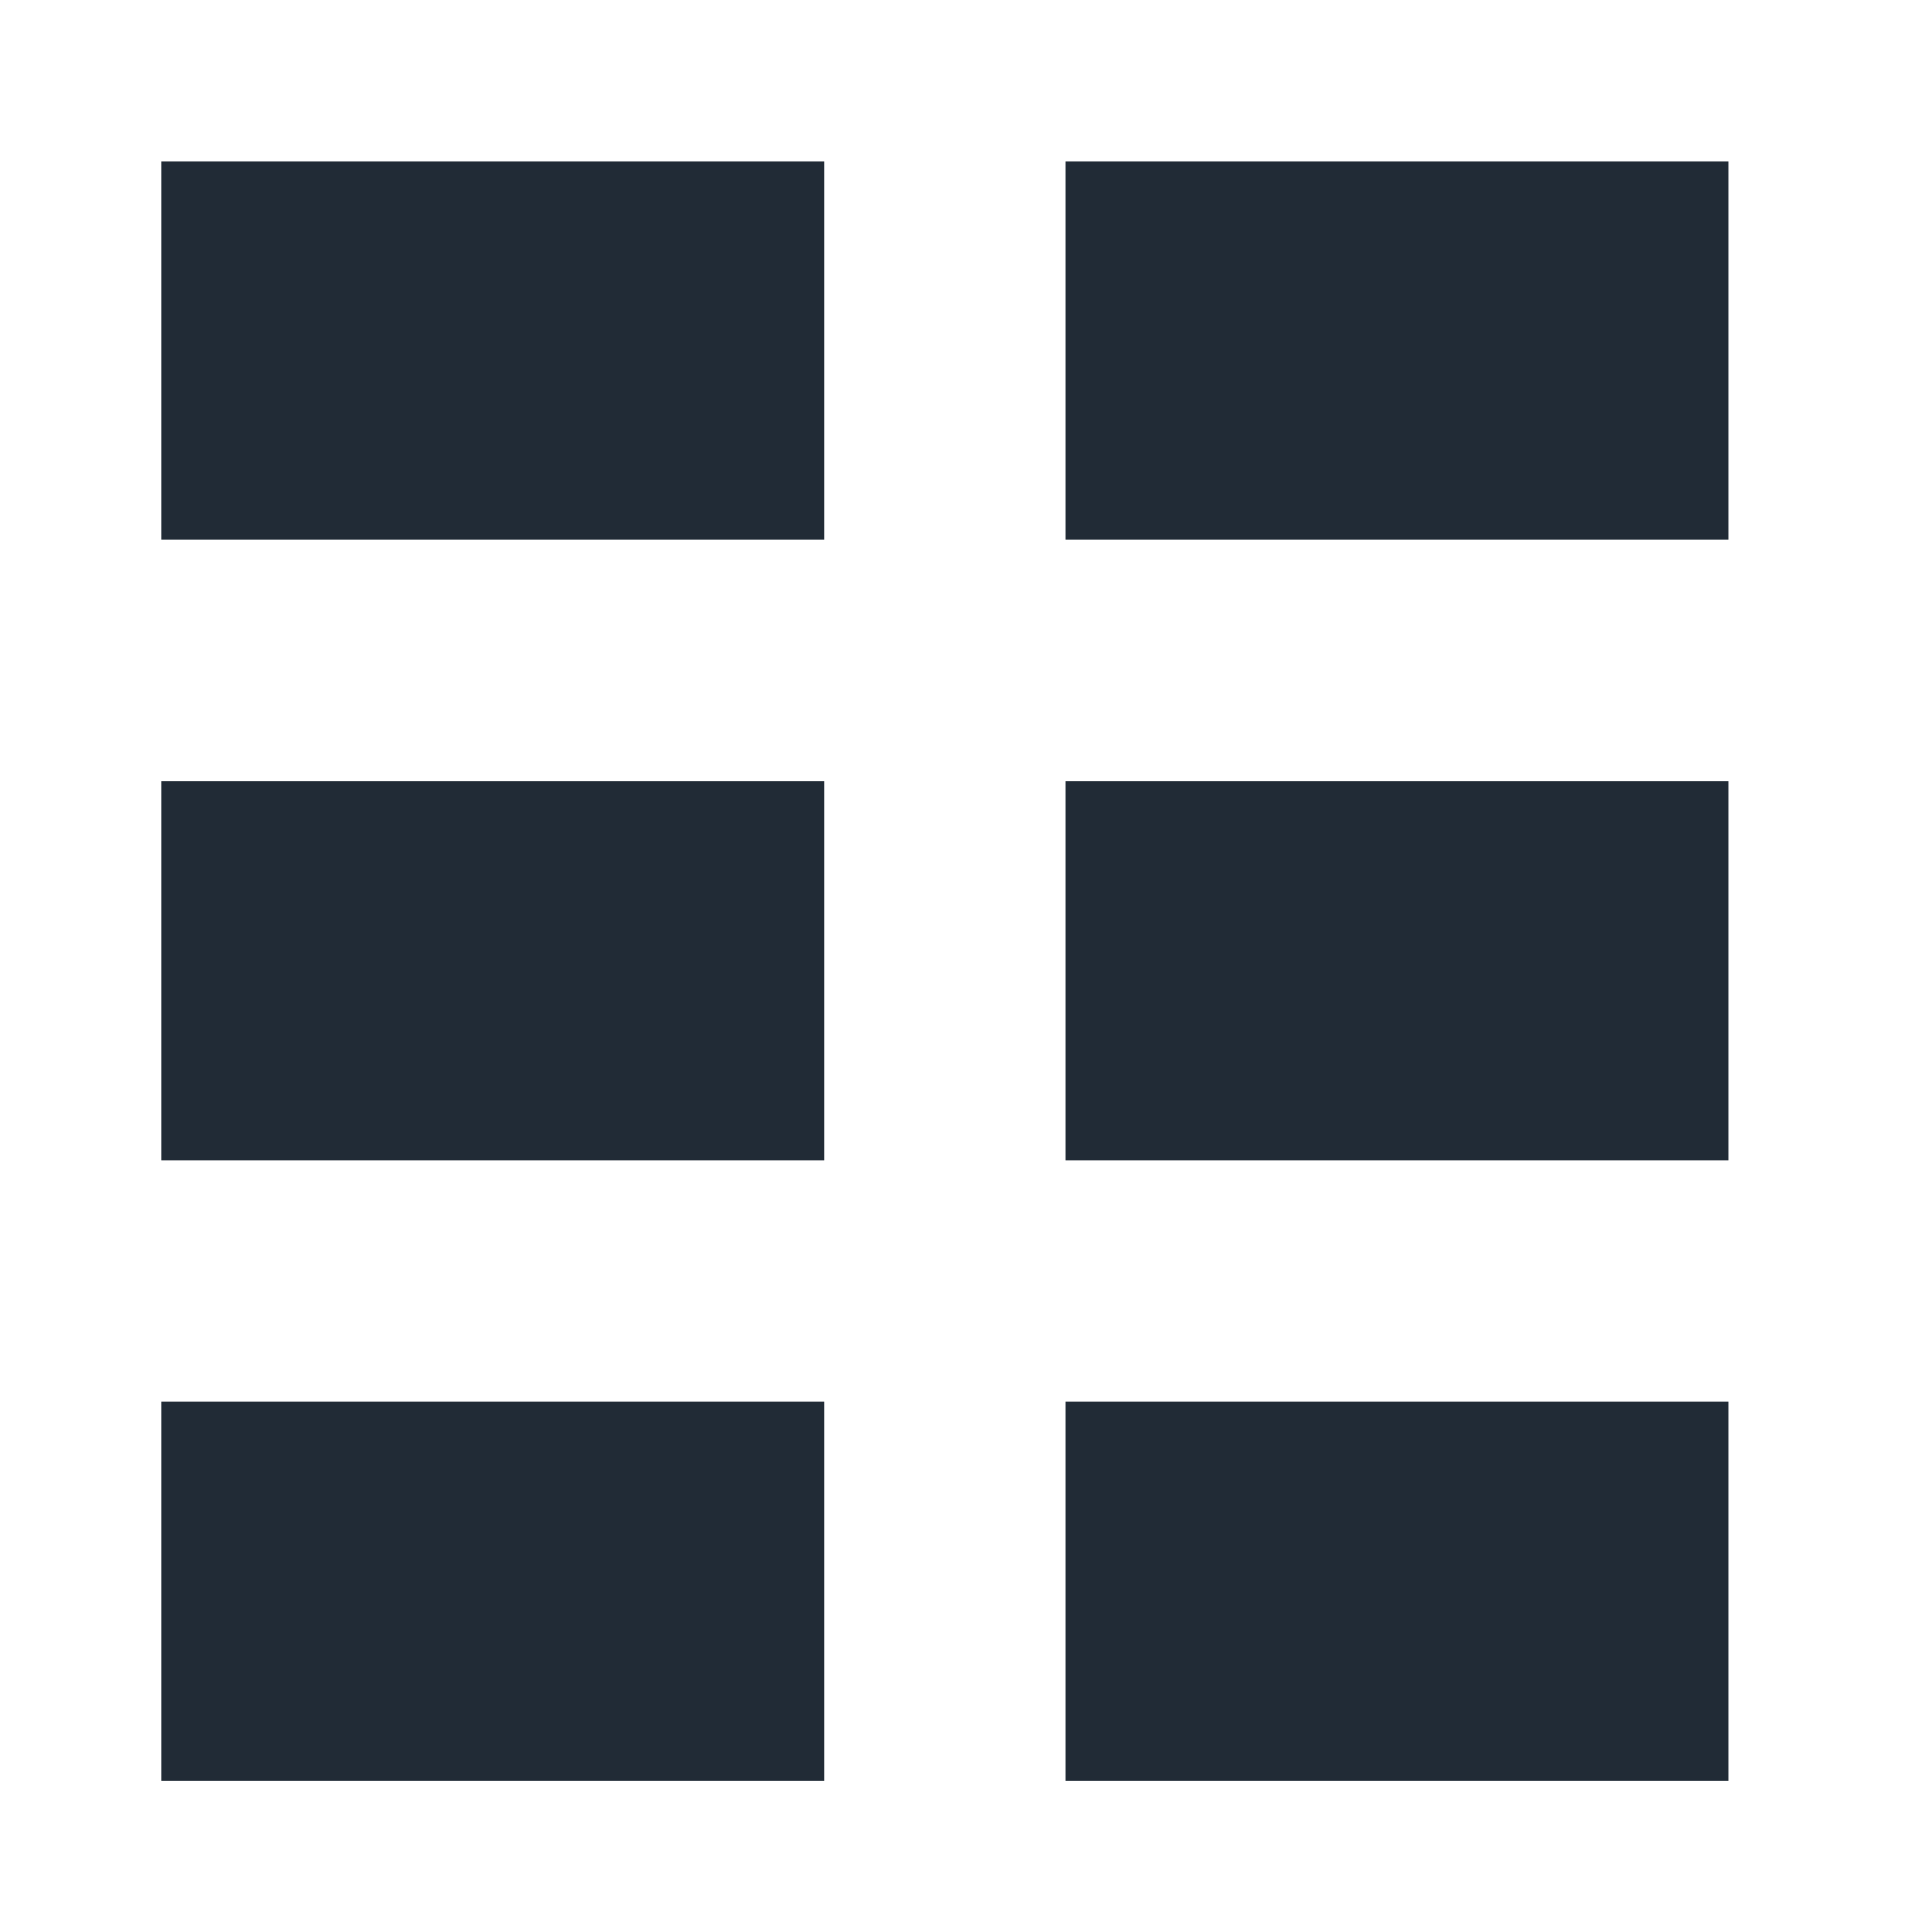
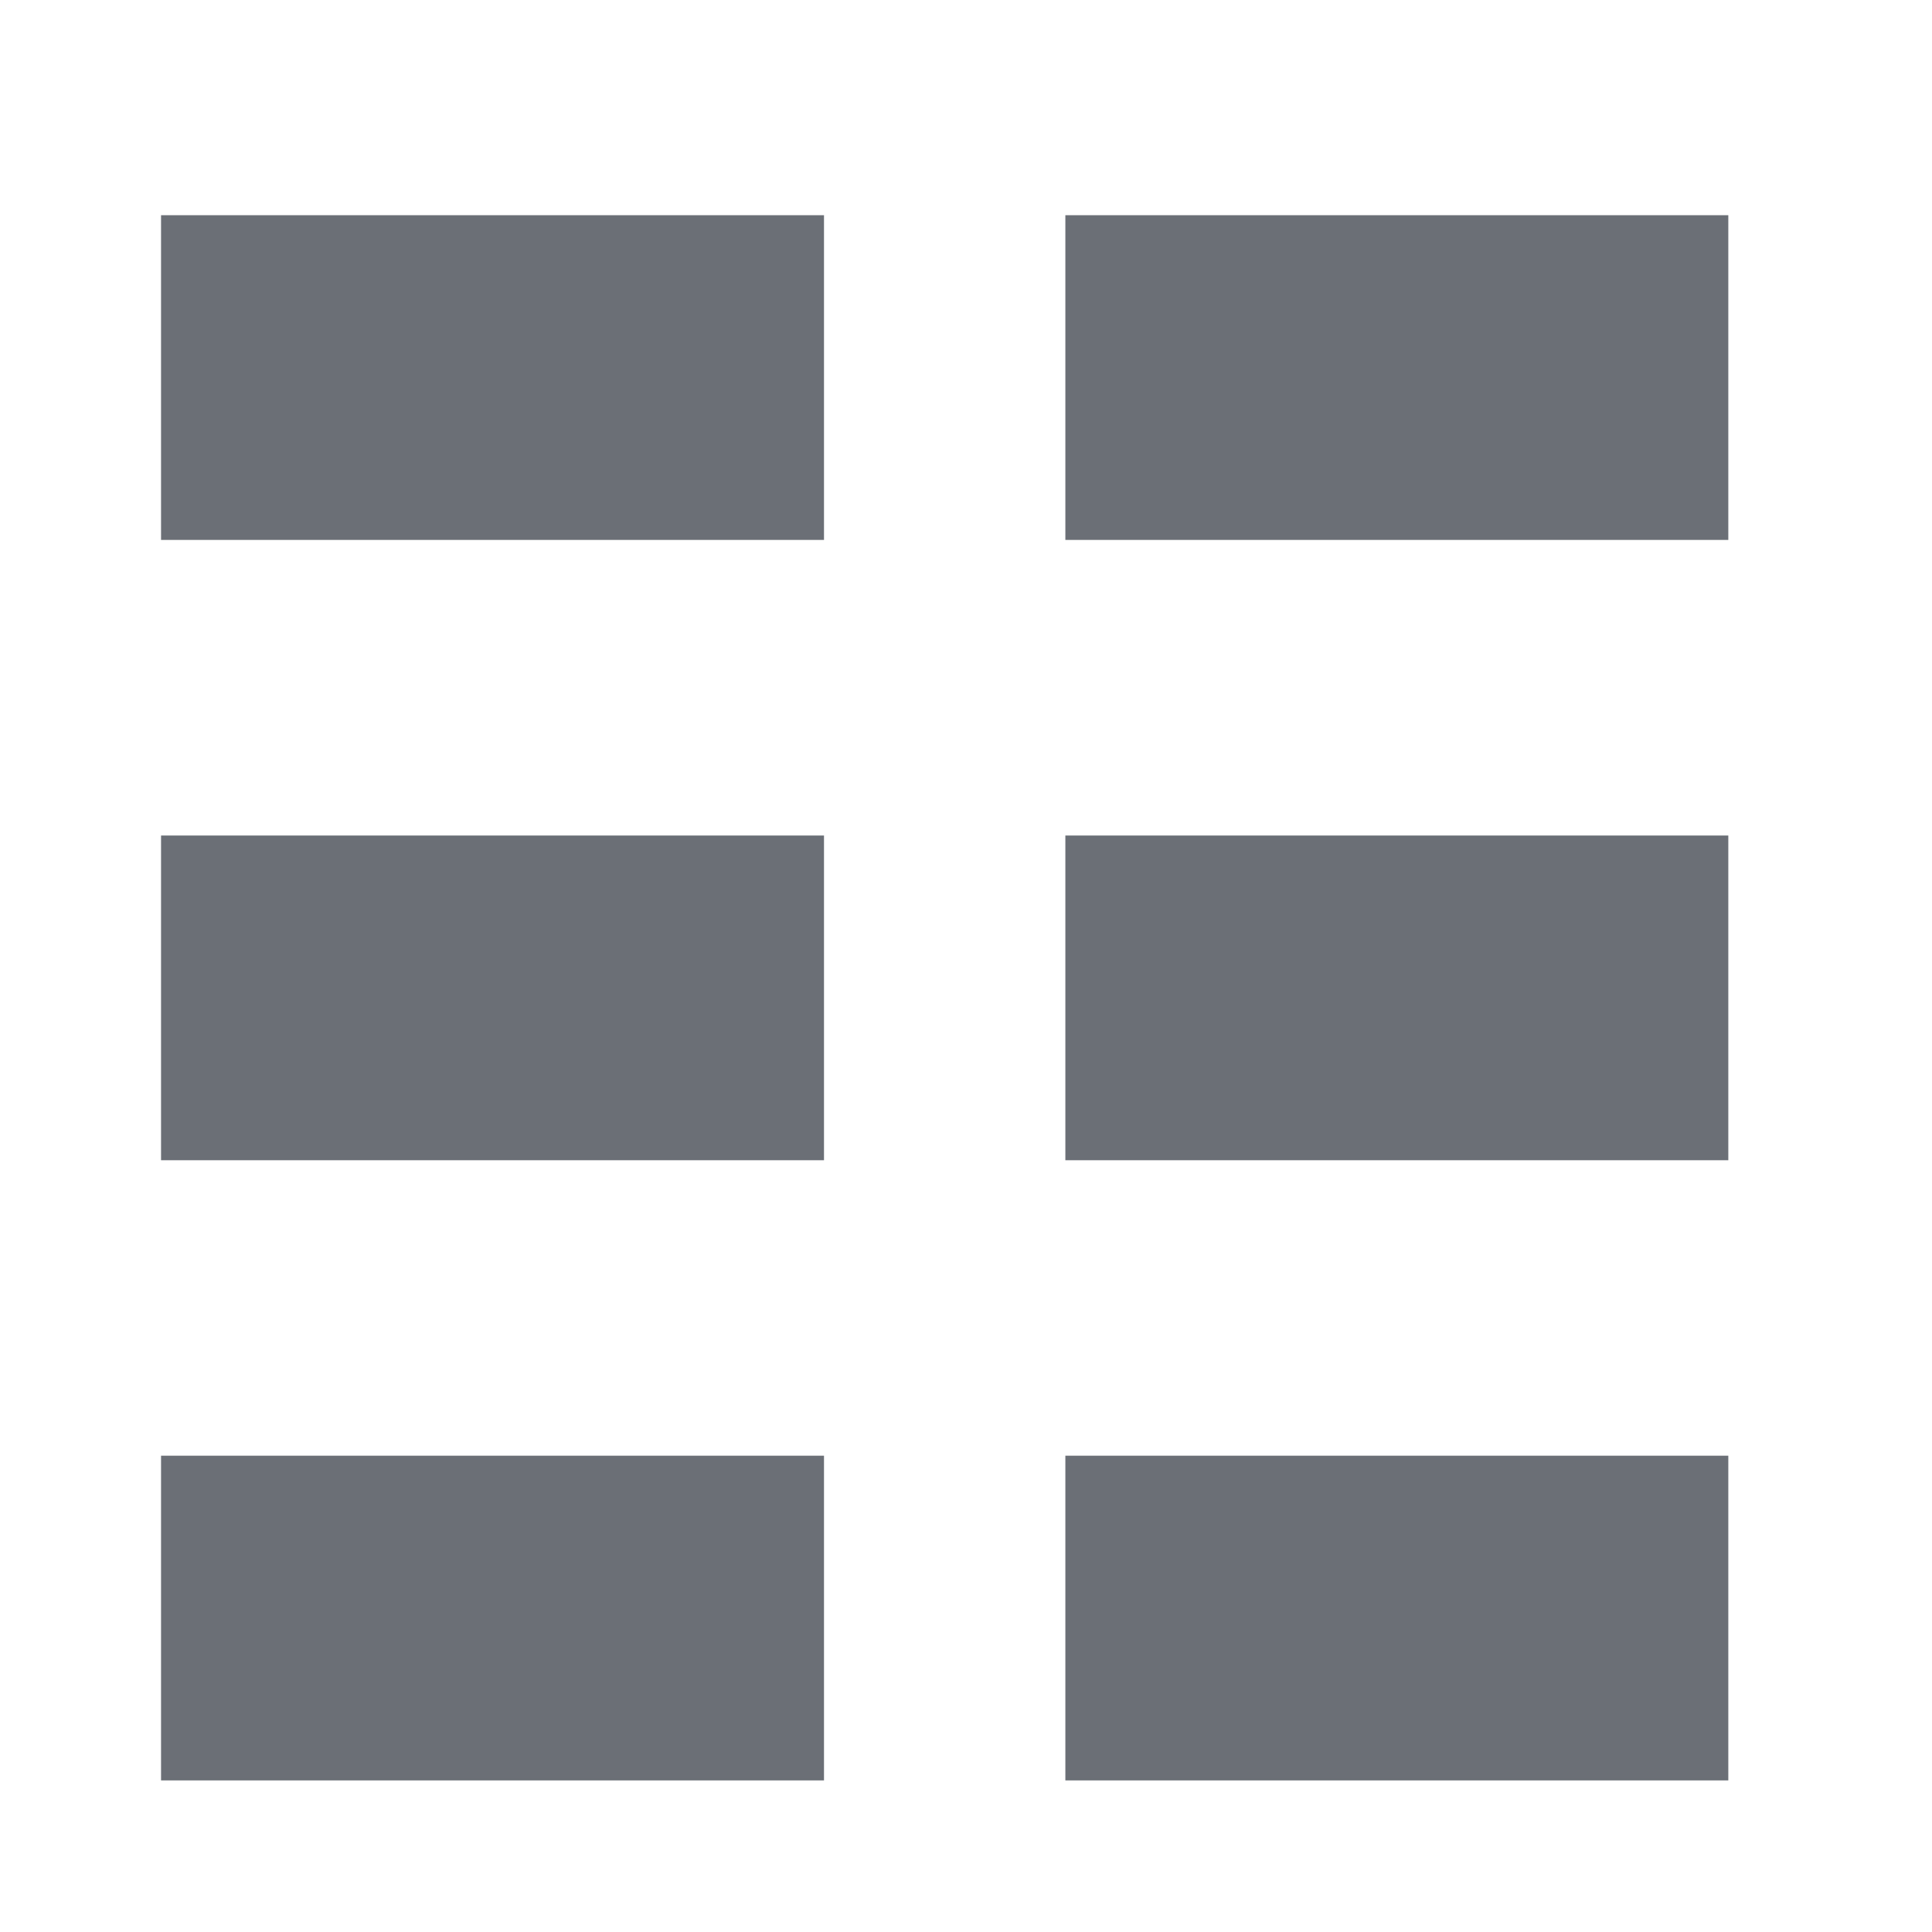
- <svg xmlns="http://www.w3.org/2000/svg" width="12" height="12" viewBox="0 0 12 12" fill="none">
-   <g id="Grid">
-     <line id="Line 494" x1="1" y1="2.177" x2="5.118" y2="2.177" stroke="#212B36" stroke-width="2.353" />
-     <line id="Line 497" x1="6.617" y1="2.177" x2="10.735" y2="2.177" stroke="#212B36" stroke-width="2.353" />
-     <line id="Line 495" x1="1" y1="6.03" x2="5.118" y2="6.03" stroke="#212B36" stroke-width="2.353" />
-     <line id="Line 498" x1="6.617" y1="6.03" x2="10.735" y2="6.03" stroke="#212B36" stroke-width="2.353" />
-     <line id="Line 496" x1="1" y1="9.882" x2="5.118" y2="9.882" stroke="#212B36" stroke-width="2.353" />
-     <line id="Line 499" x1="6.617" y1="9.882" x2="10.735" y2="9.882" stroke="#212B36" stroke-width="2.353" />
-   </g>
+ <svg xmlns="http://www.w3.org/2000/svg" width="14" height="14" viewBox="0 0 14 14" fill="none">
+   <line x1="1.167" y1="2.736" x2="5.971" y2="2.736" stroke="#6B6F76" stroke-width="2.353" />
+   <line x1="7.72" y1="2.736" x2="12.524" y2="2.736" stroke="#6B6F76" stroke-width="2.353" />
+   <line x1="1.167" y1="7.231" x2="5.971" y2="7.231" stroke="#6B6F76" stroke-width="2.353" />
+   <line x1="7.72" y1="7.231" x2="12.524" y2="7.231" stroke="#6B6F76" stroke-width="2.353" />
+   <line x1="1.167" y1="11.725" x2="5.971" y2="11.725" stroke="#6B6F76" stroke-width="2.353" />
+   <line x1="7.72" y1="11.725" x2="12.524" y2="11.725" stroke="#6B6F76" stroke-width="2.353" />
</svg>
